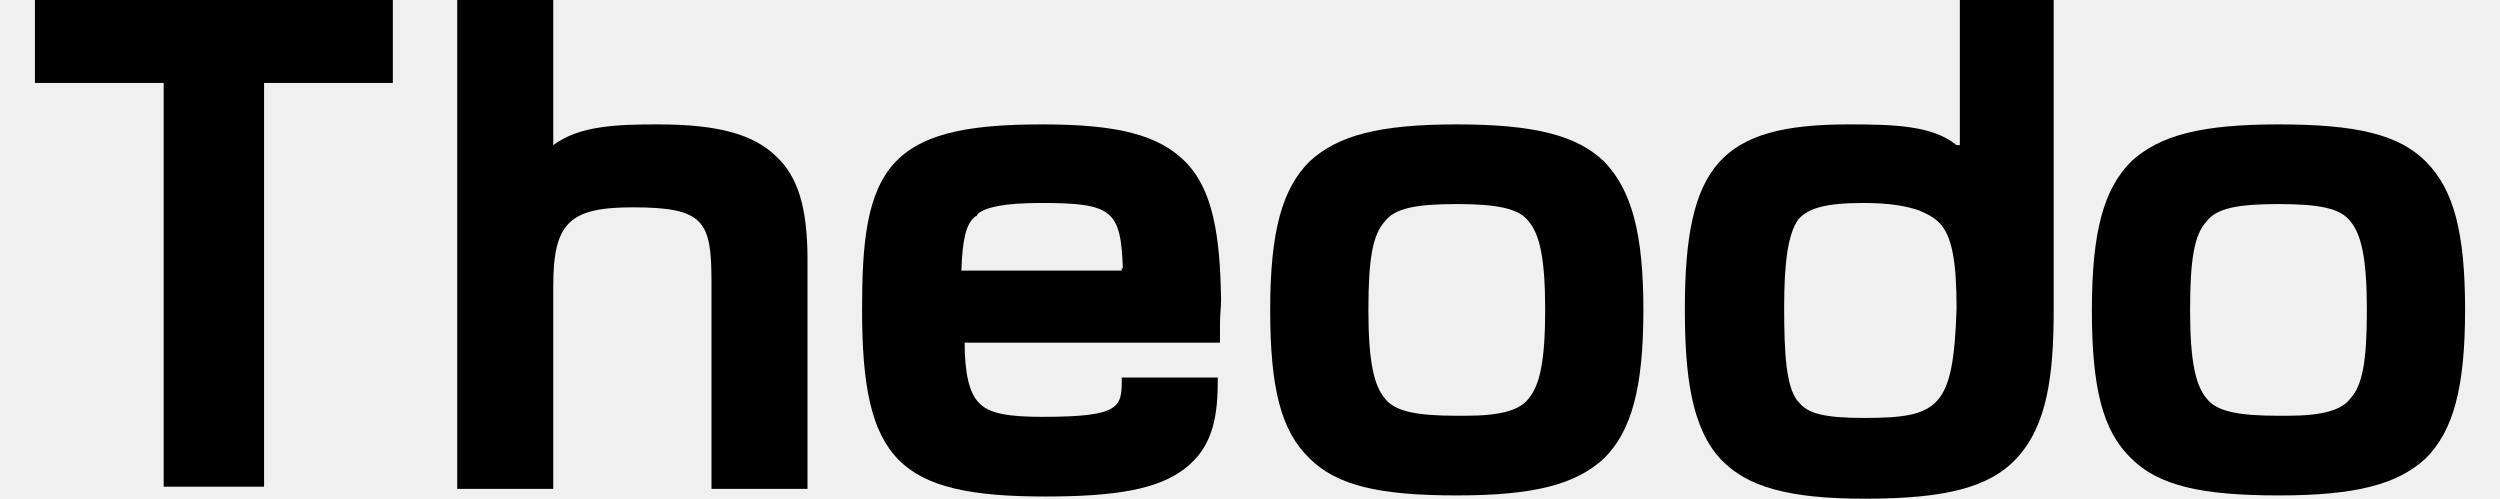
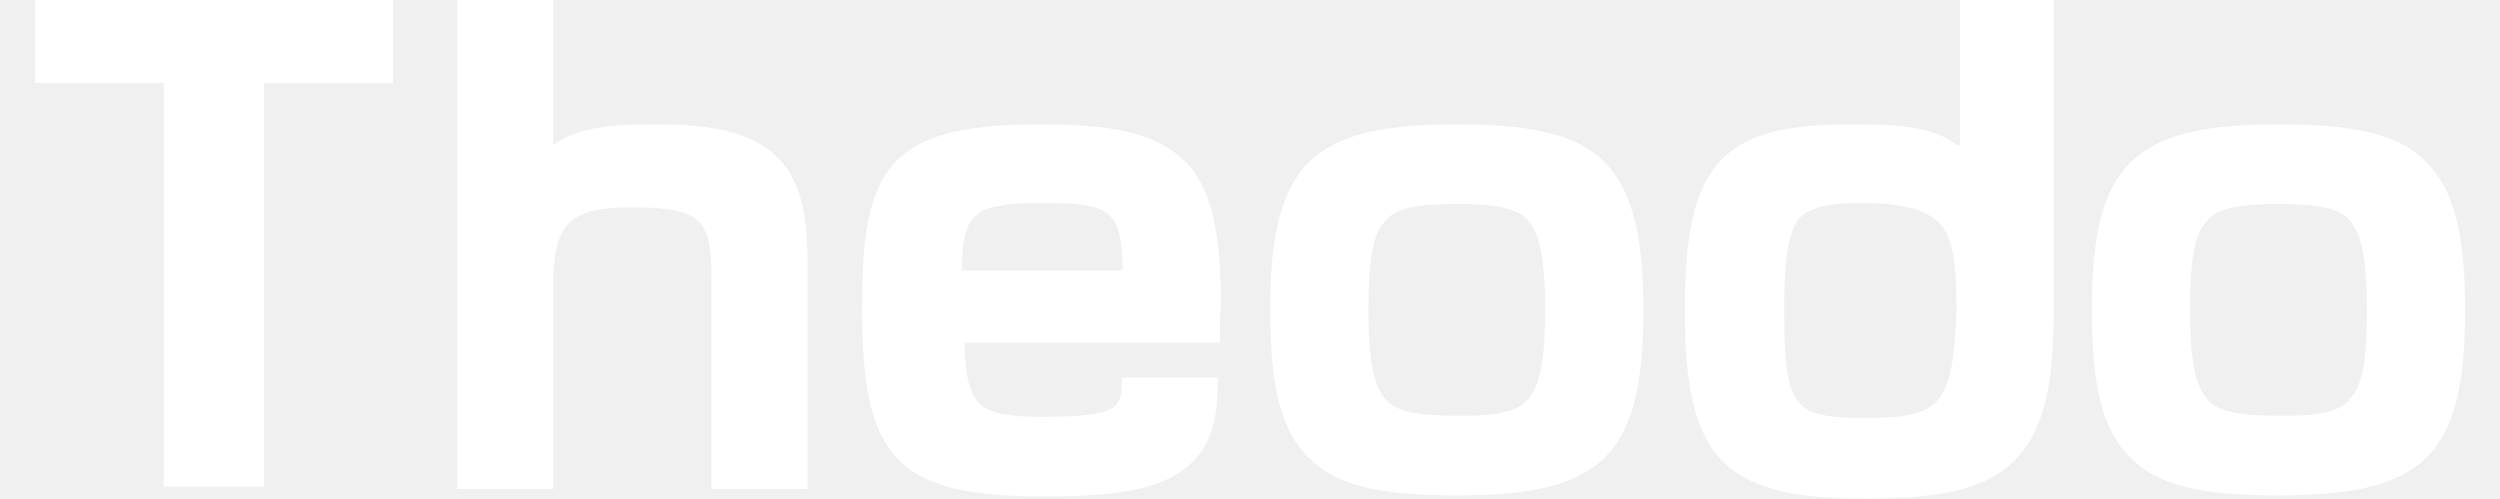
<svg xmlns="http://www.w3.org/2000/svg" version="1.1" id="Calque_1" x="0px" y="0px" viewBox="0 0 229.1 45.7" style="enable-background:new 0 0 229.1 45.7;" xml:space="preserve">
  <style type="text/css">
- 	.st0{fill:#000000;}
+ 	.st0{fill:#FFF;}
</style>
  <polygon class="st0" points="3.2,7.6 15,7.6 15,44.6 24.2,44.6 24.2,7.6 36,7.6 36,0 3.2,0 " />
  <path class="st0" d="M60.3,11.4c-3.7,0-7.2,0.1-9.6,1.9V0h-8.8v44.8h8.8V26.2c0-5.8,1.5-7.2,7.3-7.2c6.6,0,7.2,1.3,7.2,6.9v18.9H74  v-21c0-4.8-0.9-7.6-2.8-9.4C69.1,12.3,65.8,11.4,60.3,11.4z" />
  <path class="st0" d="M108.6,14.8c-2.4-2.4-6.1-3.4-13-3.4c-6.1,0-10.8,0.6-13.5,3.4c-2.7,2.8-3.1,7.5-3.1,13.6  c0,13.8,3.3,17.1,16.8,17.1c6.6,0,10.3-0.7,12.7-2.5c2.8-2.1,3.1-5.1,3.1-8.4h-8.8c0,2.7,0,3.6-7.3,3.6c-3.1,0-4.9-0.3-5.8-1.3  c-0.9-0.9-1.3-2.8-1.3-5.5h23.4v-0.6c0-0.4,0-0.7,0-1.2c0-0.7,0.1-1.5,0.1-2.2C111.8,21.7,111.2,17.4,108.6,14.8z M102.8,24.7v0.1  H88.1c0.1-2.8,0.4-4.2,1.2-4.9c0,0,0.1-0.1,0.2-0.1c0-0.1,0.1-0.1,0.1-0.2c0.7-0.6,2.4-1,5.8-1c6.6,0,7.3,0.7,7.5,6h-0.2  C102.8,24.6,102.8,24.7,102.8,24.7z" />
  <path class="st0" d="M147,14.8c-2.5-2.4-6.4-3.4-13.5-3.4s-10.9,1-13.5,3.4c-2.5,2.5-3.6,6.4-3.6,13.6c0,7.2,1,11.1,3.6,13.6  c2.5,2.5,6.4,3.4,13.5,3.4s10.9-1,13.5-3.4c2.5-2.5,3.6-6.4,3.6-13.6C150.6,21.3,149.5,17.4,147,14.8z M140.1,36.5  c-0.8,1.1-2.6,1.6-5.8,1.6c-0.3,0-0.5,0-0.8,0c-3.7,0-5.7-0.4-6.6-1.6c-1-1.2-1.5-3.4-1.5-8.1s0.4-6.9,1.5-8.1  c0.9-1.2,2.8-1.6,6.6-1.6c3.7,0,5.7,0.4,6.6,1.6c1,1.2,1.5,3.4,1.5,8.1S141.1,35.3,140.1,36.5z" />
  <path class="st0" d="M179.6,0v13.3h-0.3c-2.2-1.8-5.7-1.9-9.9-1.9c-11.7,0-15,3.7-15,16.9c0,6.1,0.6,10.9,3.3,13.8  c2.4,2.5,6.1,3.6,13.2,3.6c7.3,0,11.4-1,13.9-3.7c2.8-3,3.4-7.6,3.4-13.6V0H179.6z M170.8,38.3c-3.6,0-5.2-0.4-6-1.5c0,0,0,0,0,0  c0,0-0.1-0.1-0.1-0.1c-1-1.3-1.2-4.2-1.2-8.5c0-3.9,0.3-6.7,1.3-8.1c0.9-1,2.4-1.5,6-1.5c2.4,0,4,0.3,5.1,0.7  c0.7,0.3,1.3,0.6,1.8,1.1c1.2,1.2,1.6,3.6,1.6,7.9C179,37.4,177.7,38.3,170.8,38.3z" />
  <path class="st0" d="M222.3,14.8c-2.5-2.5-6.4-3.4-13.5-3.4s-10.9,1-13.5,3.4c-2.5,2.5-3.6,6.4-3.6,13.6c0,7.2,1,11.1,3.6,13.6  c2.5,2.5,6.4,3.4,13.5,3.4s10.9-1,13.5-3.4c2.5-2.5,3.6-6.4,3.6-13.6C225.9,21.4,224.9,17.4,222.3,14.8z M215.4,36.5  c-0.8,1.1-2.6,1.6-5.8,1.6c-0.3,0-0.5,0-0.8,0c-3.7,0-5.7-0.4-6.6-1.6c-1-1.2-1.5-3.4-1.5-8.1s0.4-6.9,1.5-8.1  c0.9-1.2,2.8-1.6,6.6-1.6s5.7,0.4,6.6,1.6c1,1.2,1.5,3.4,1.5,8.1S216.5,35.3,215.4,36.5z" />
</svg>
